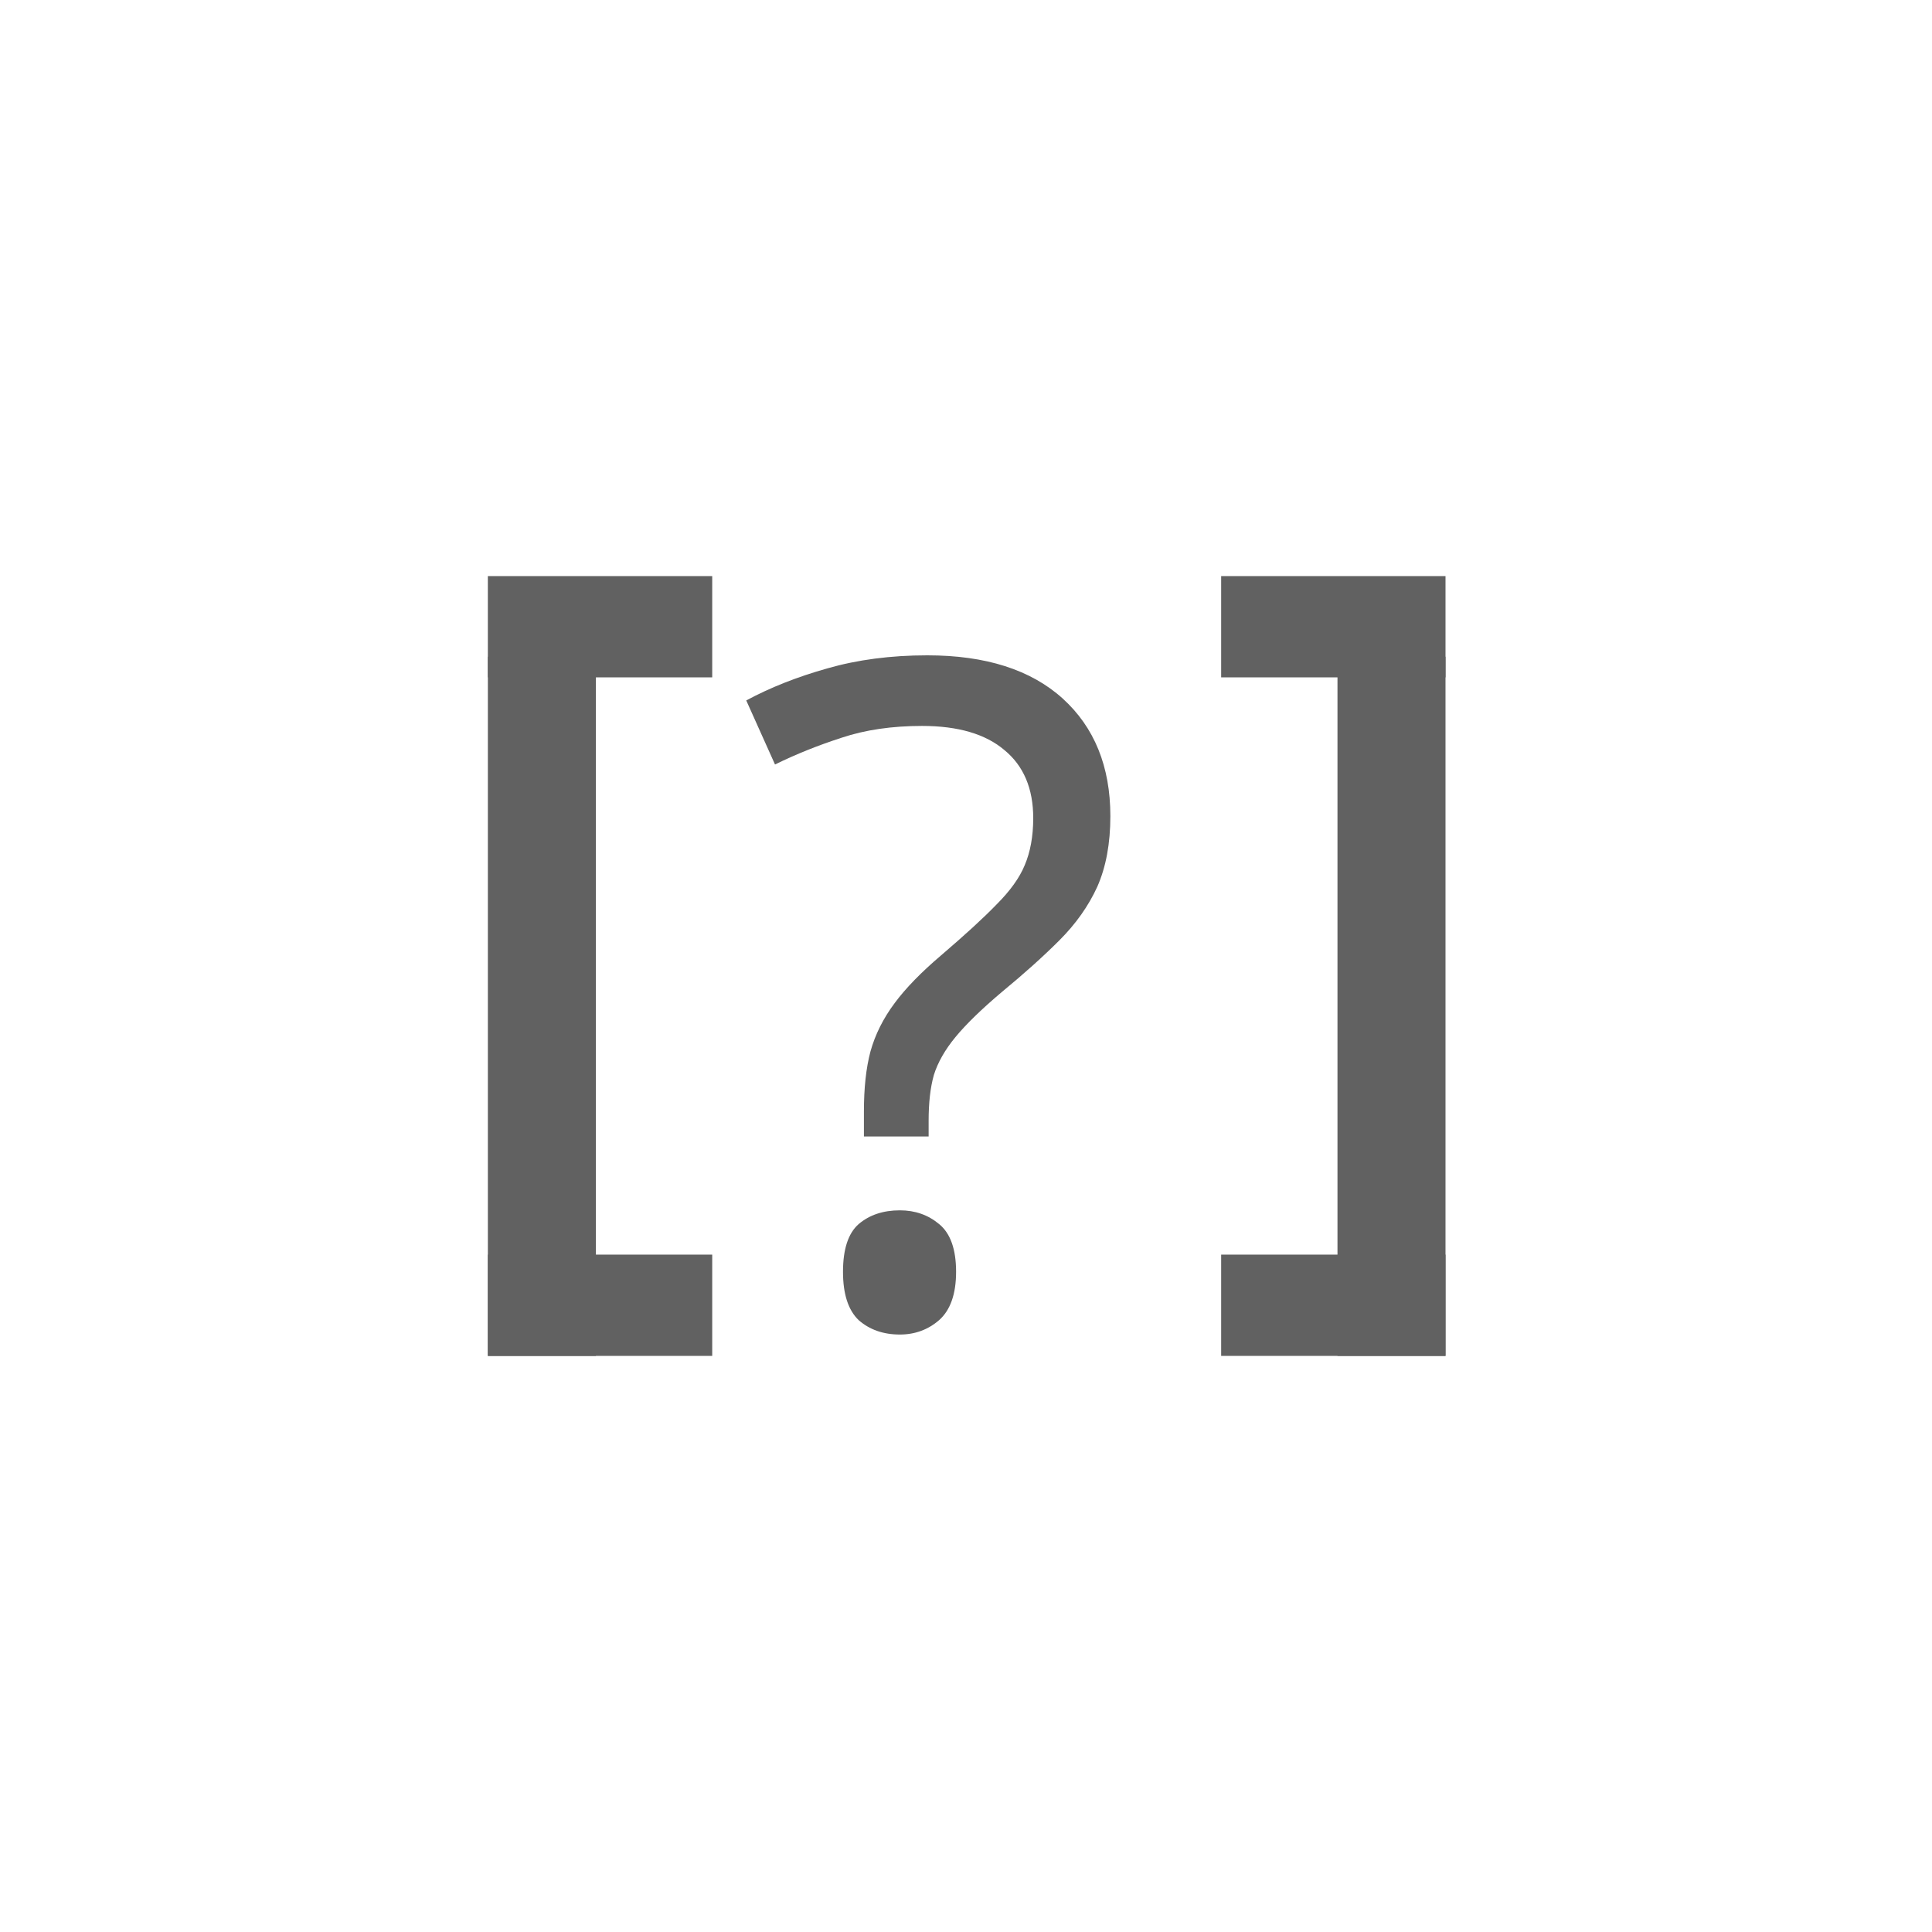
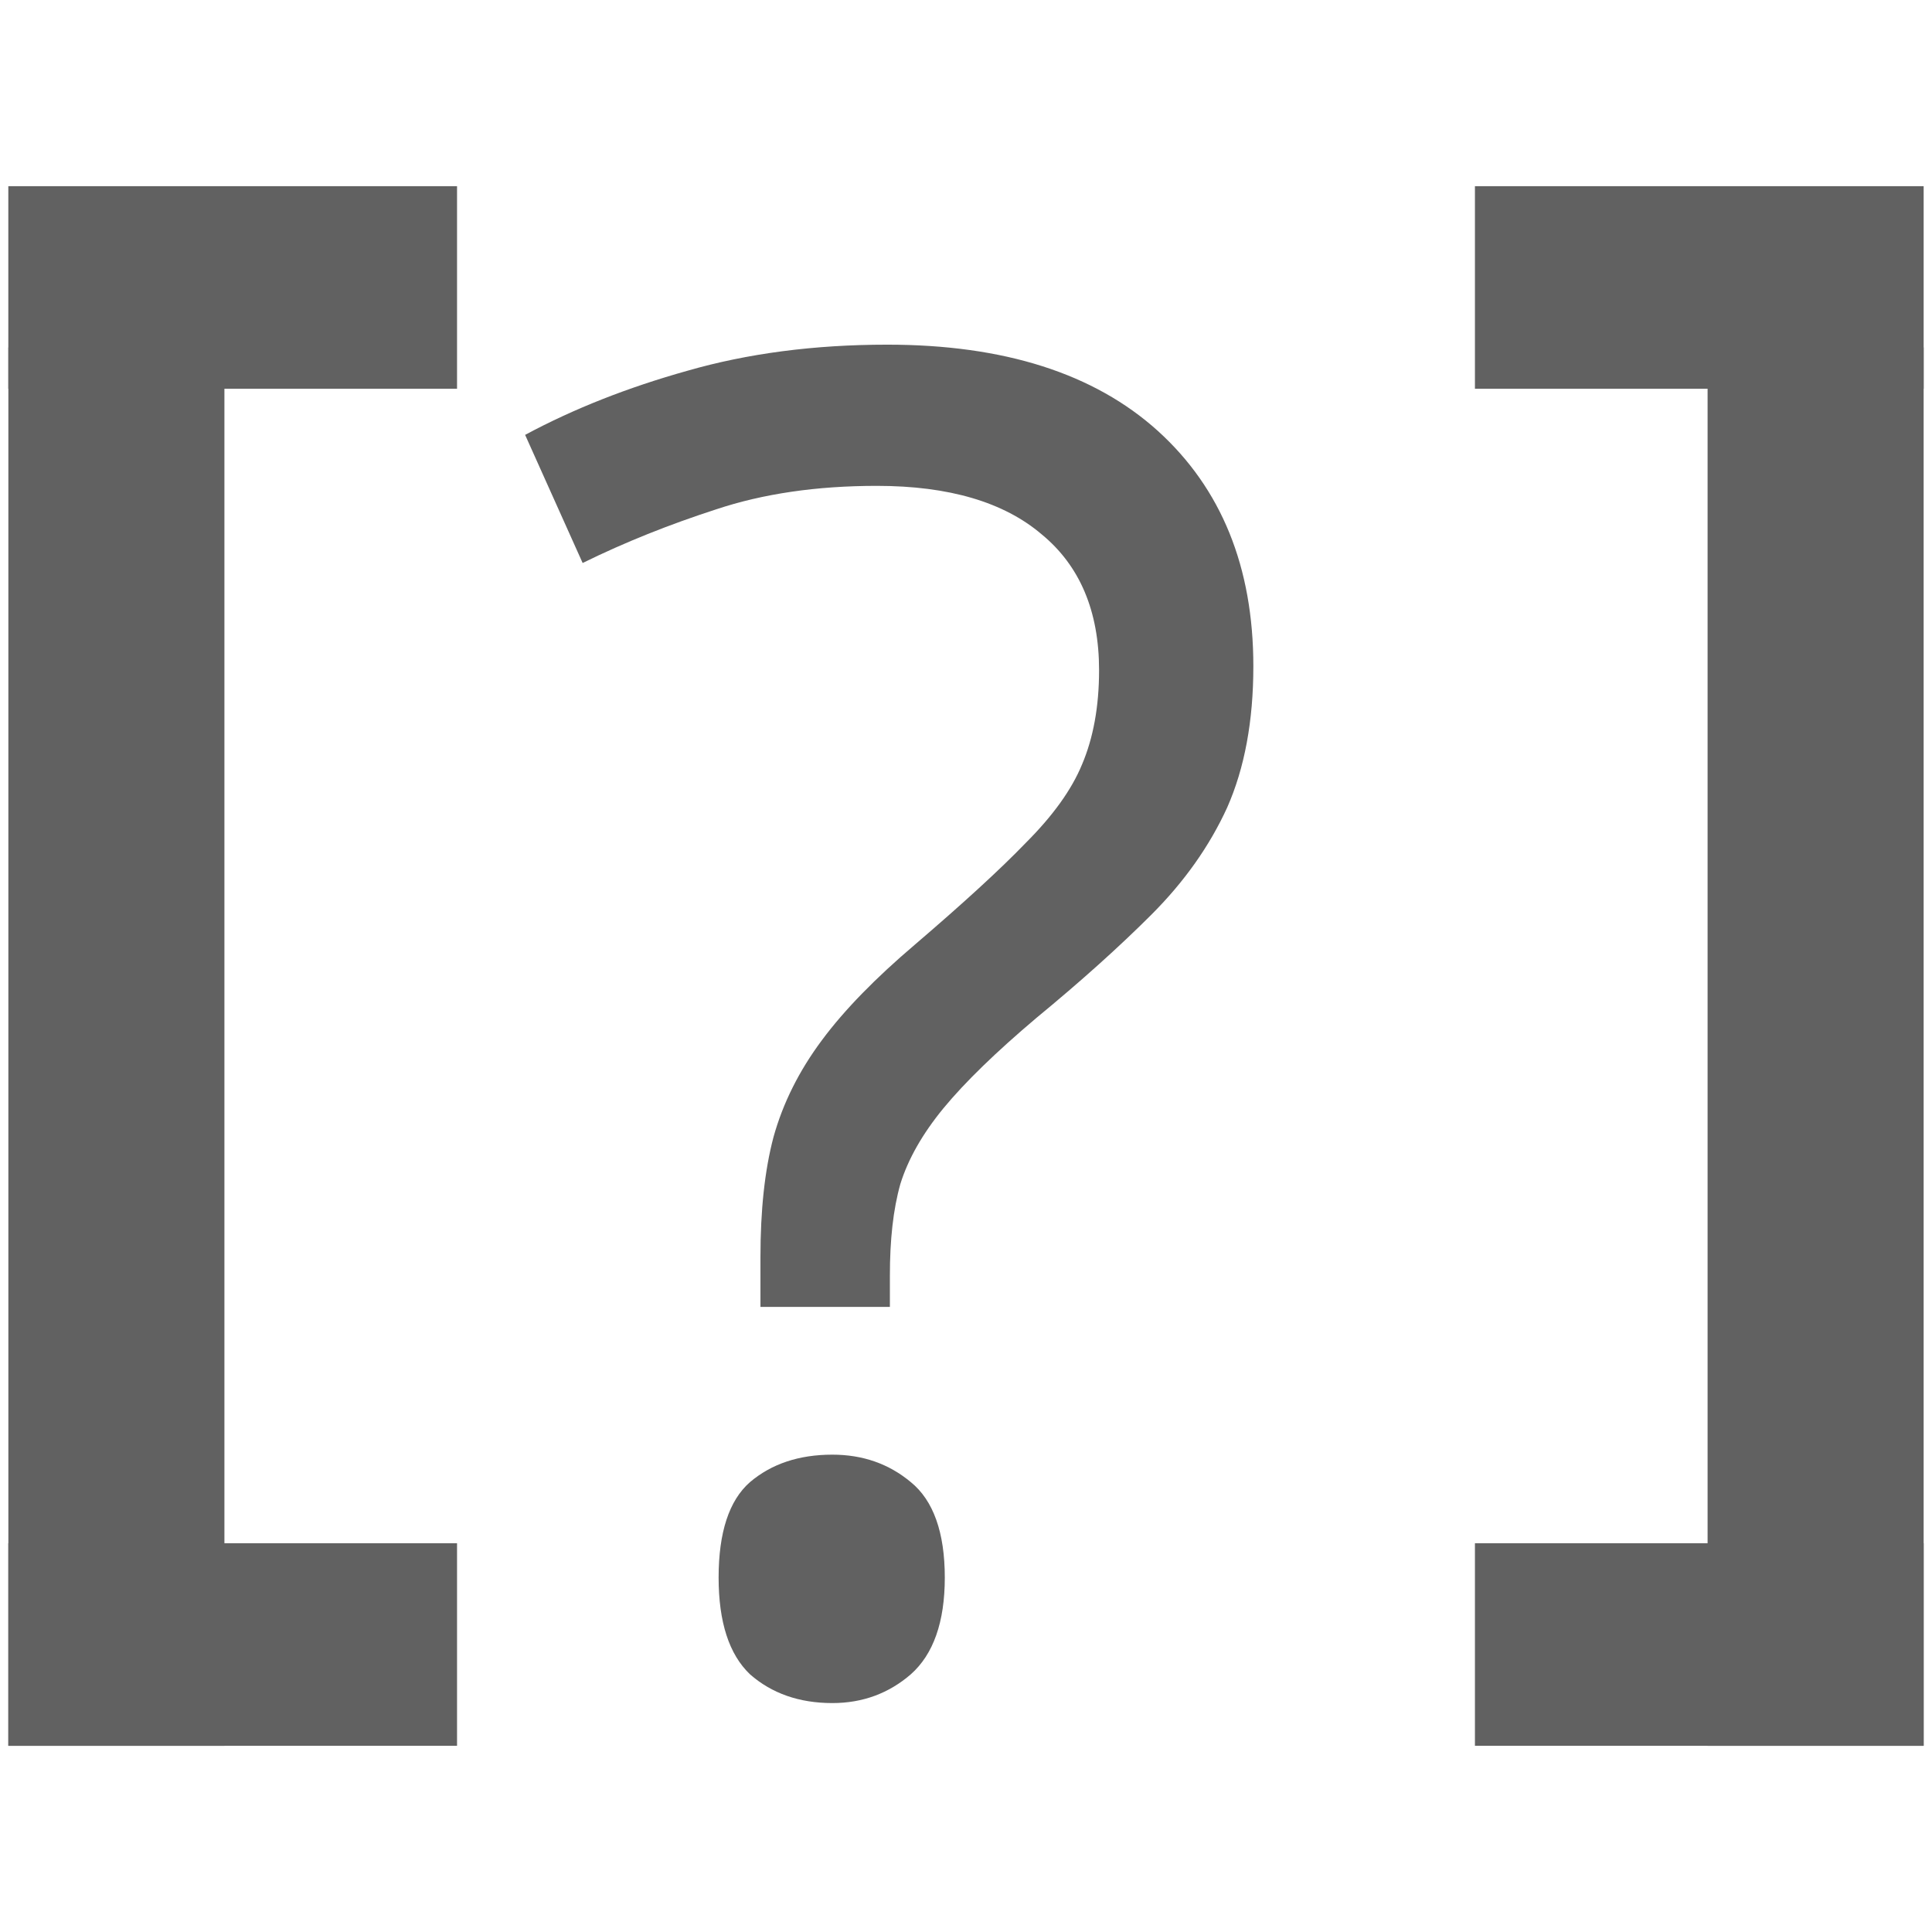
- <svg xmlns="http://www.w3.org/2000/svg" fill="none" viewBox="0 0 28 28" height="28" width="28">
-   <g transform="matrix(0.6262434,0,0,0.5870685,5.232593,5.452119)" fill="#616161" class="jp-icon3">
+ <svg xmlns="http://www.w3.org/2000/svg" fill="none" viewBox="0 0 14 14" height="14" width="14">
+   <g transform="matrix(0.6262434,0,0,0.5870685,-1.777396,-1.547881)" fill="#616161" class="jp-icon3">
    <rect transform="matrix(0.2702165,0,0,1.135973,1.747698,-0.7951094)" y="5.044" x="4.392" height="2.201" width="19.215" stroke-width="0.799" />
    <path stroke-width="0.811" d="m 2.935,6.925 v 17.261 h 2.5 V 6.925 Z" />
    <path stroke-width="0.811" d="M 22.597,6.925 V 24.186 h 2.5 V 6.925 Z" />
    <rect transform="matrix(0.2702165,0,0,1.135973,18.71814,-0.7951094)" y="5.044" x="4.392" height="2.201" width="19.215" stroke-width="0.799" />
    <rect transform="matrix(0.2702165,0,0,1.135973,1.747698,15.95542)" y="5.044" x="4.392" height="2.201" width="19.215" stroke-width="0.799" />
    <rect transform="matrix(0.2702165,0,0,1.135973,18.71814,15.95542)" y="5.044" x="4.392" height="2.201" width="19.215" stroke-width="0.799" />
    <text transform="scale(0.9682172,1.032826)" y="22.59" x="8.942" font-size="22px" stroke-width="1.649" font-family="sans-serif">
      ?
    </text>
  </g>
</svg>
